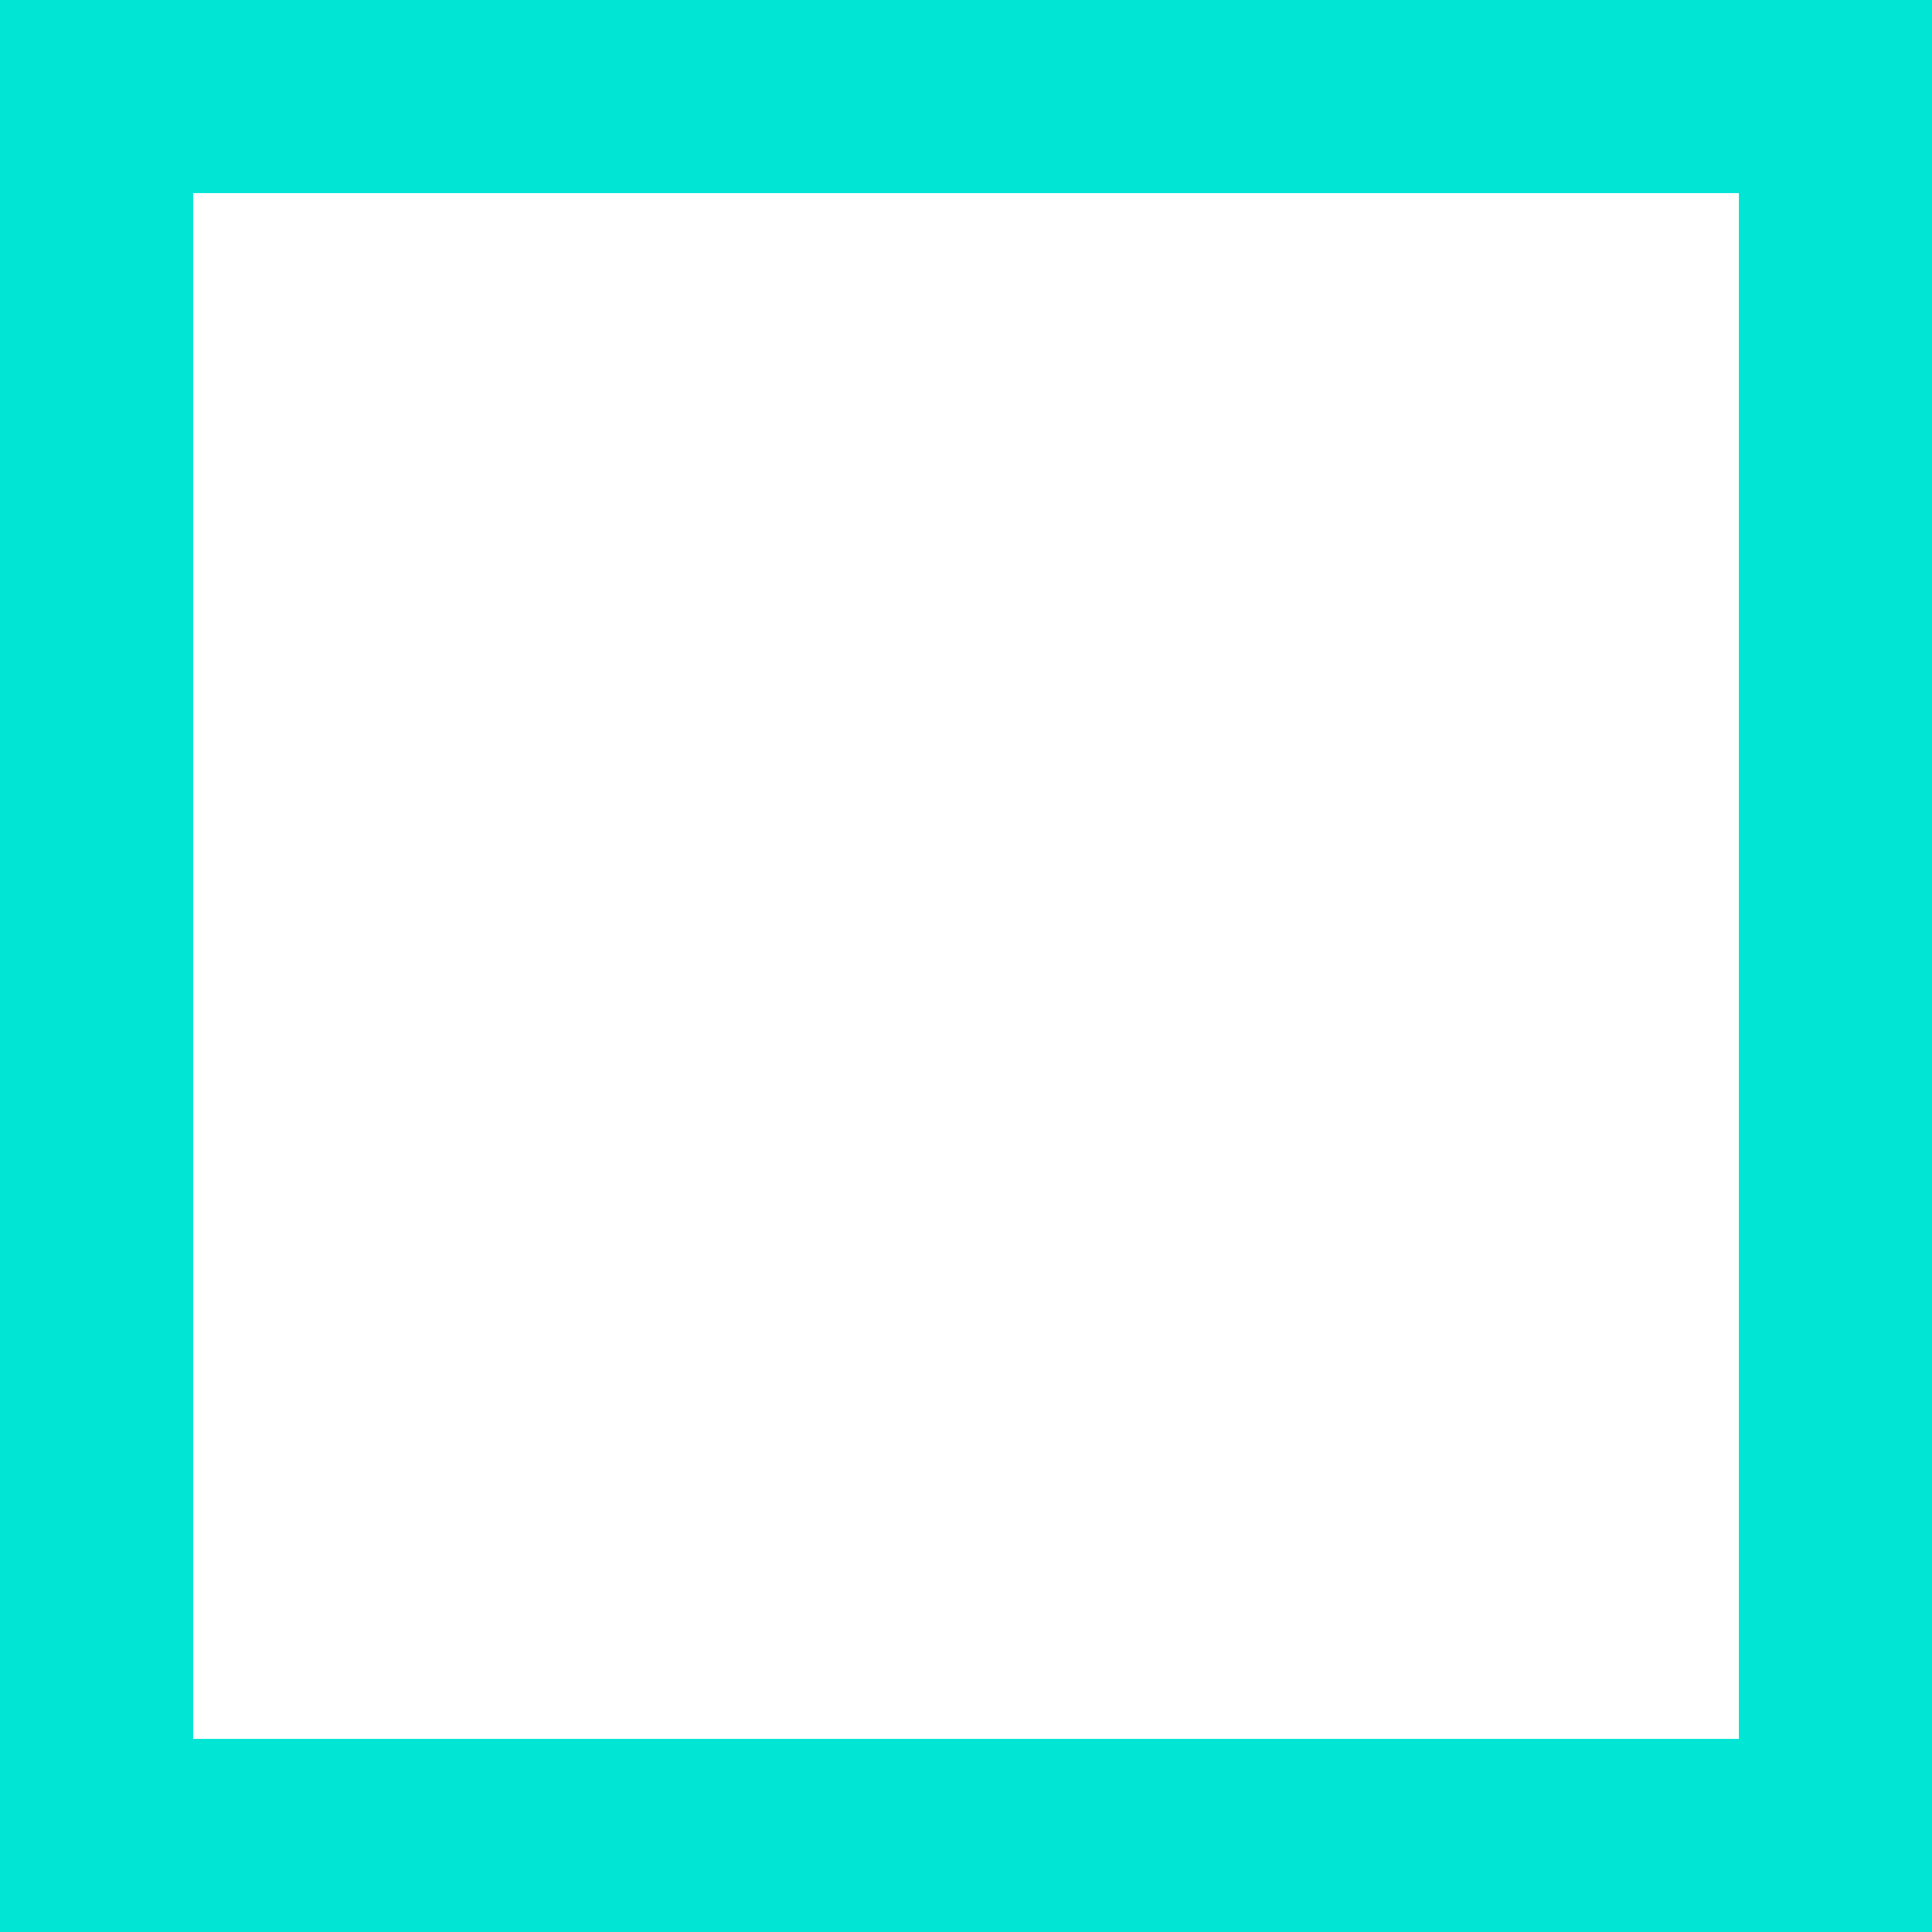
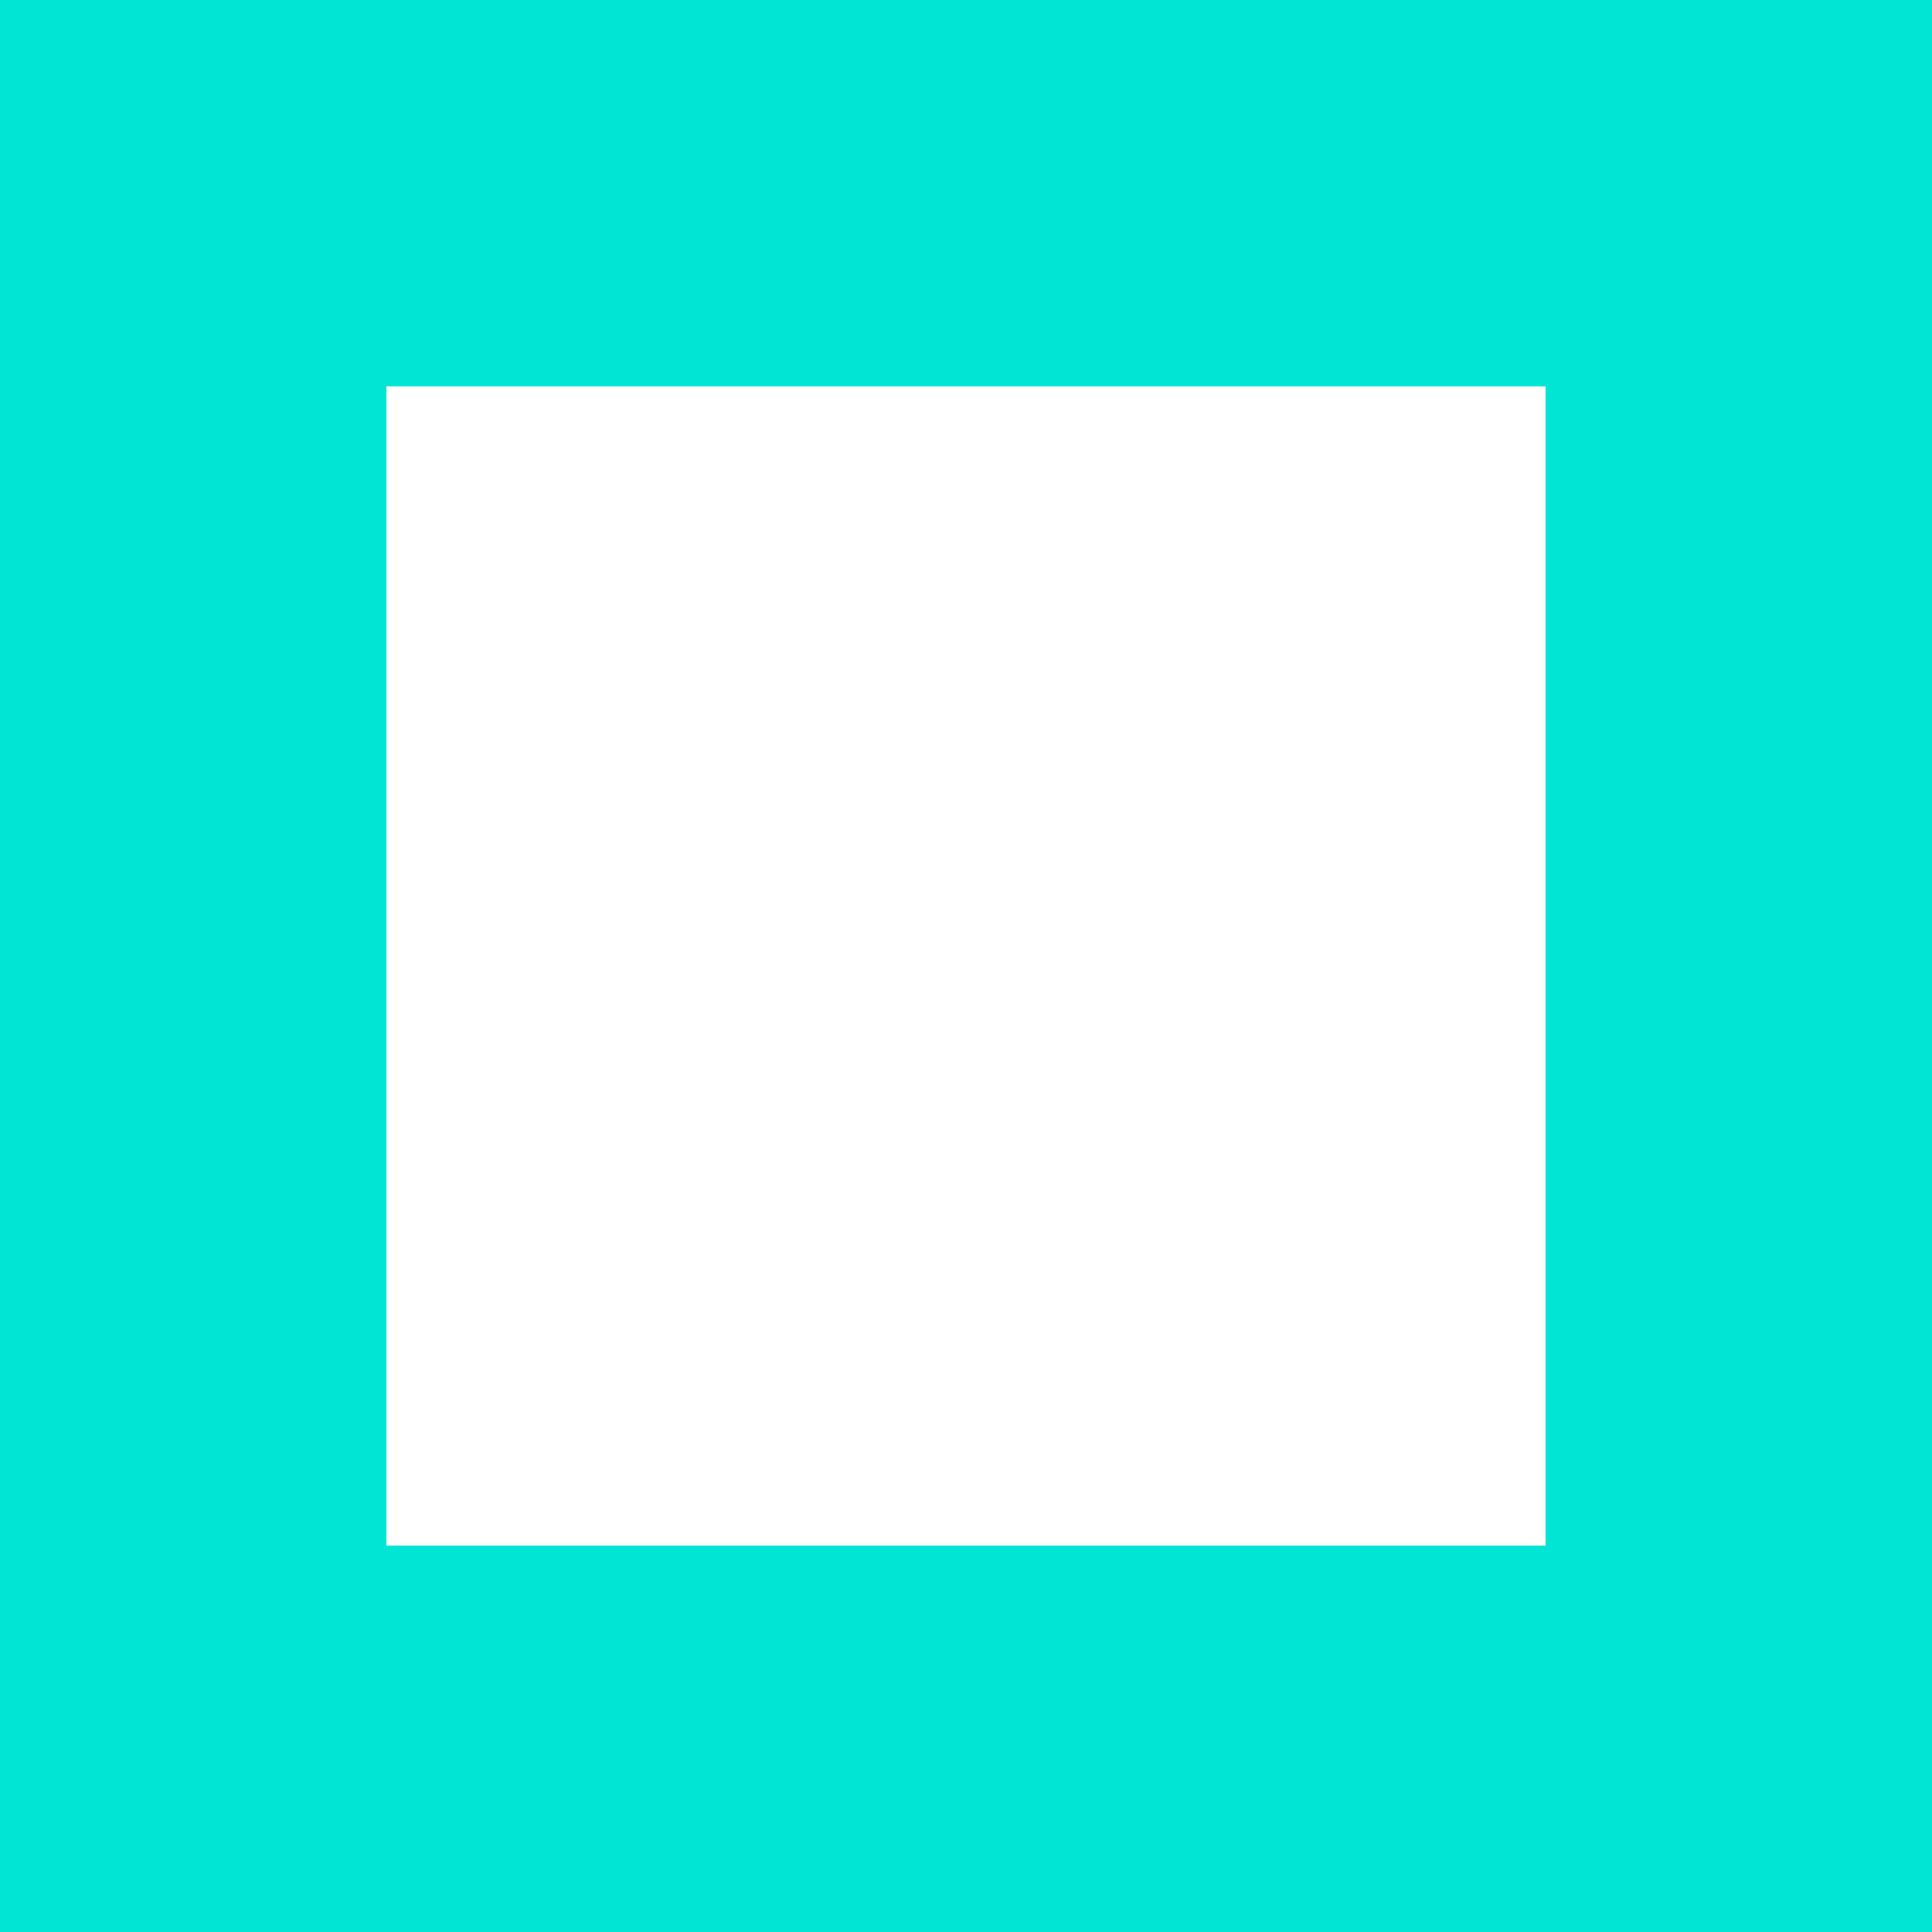
- <svg xmlns="http://www.w3.org/2000/svg" version="1.1" id="Layer_1" x="0px" y="0px" width="70px" height="70px" viewBox="0 0 70 70" enable-background="new 0 0 70 70" xml:space="preserve">
-   <path fill="#00E5D4" d="M63,7v56H7V7H63 M70,0H0v70h70V0L70,0z" />
+ <svg xmlns="http://www.w3.org/2000/svg" version="1.1" id="Layer_1" x="0px" y="0px" width="50px" height="50px" viewBox="0 0 50 50" enable-background="new 0 0 50 50" xml:space="preserve">
+   <path fill="#00E5D4" d="M40,10v30H10V10H40 M50,0H0v50h50V0L50,0z" />
</svg>
